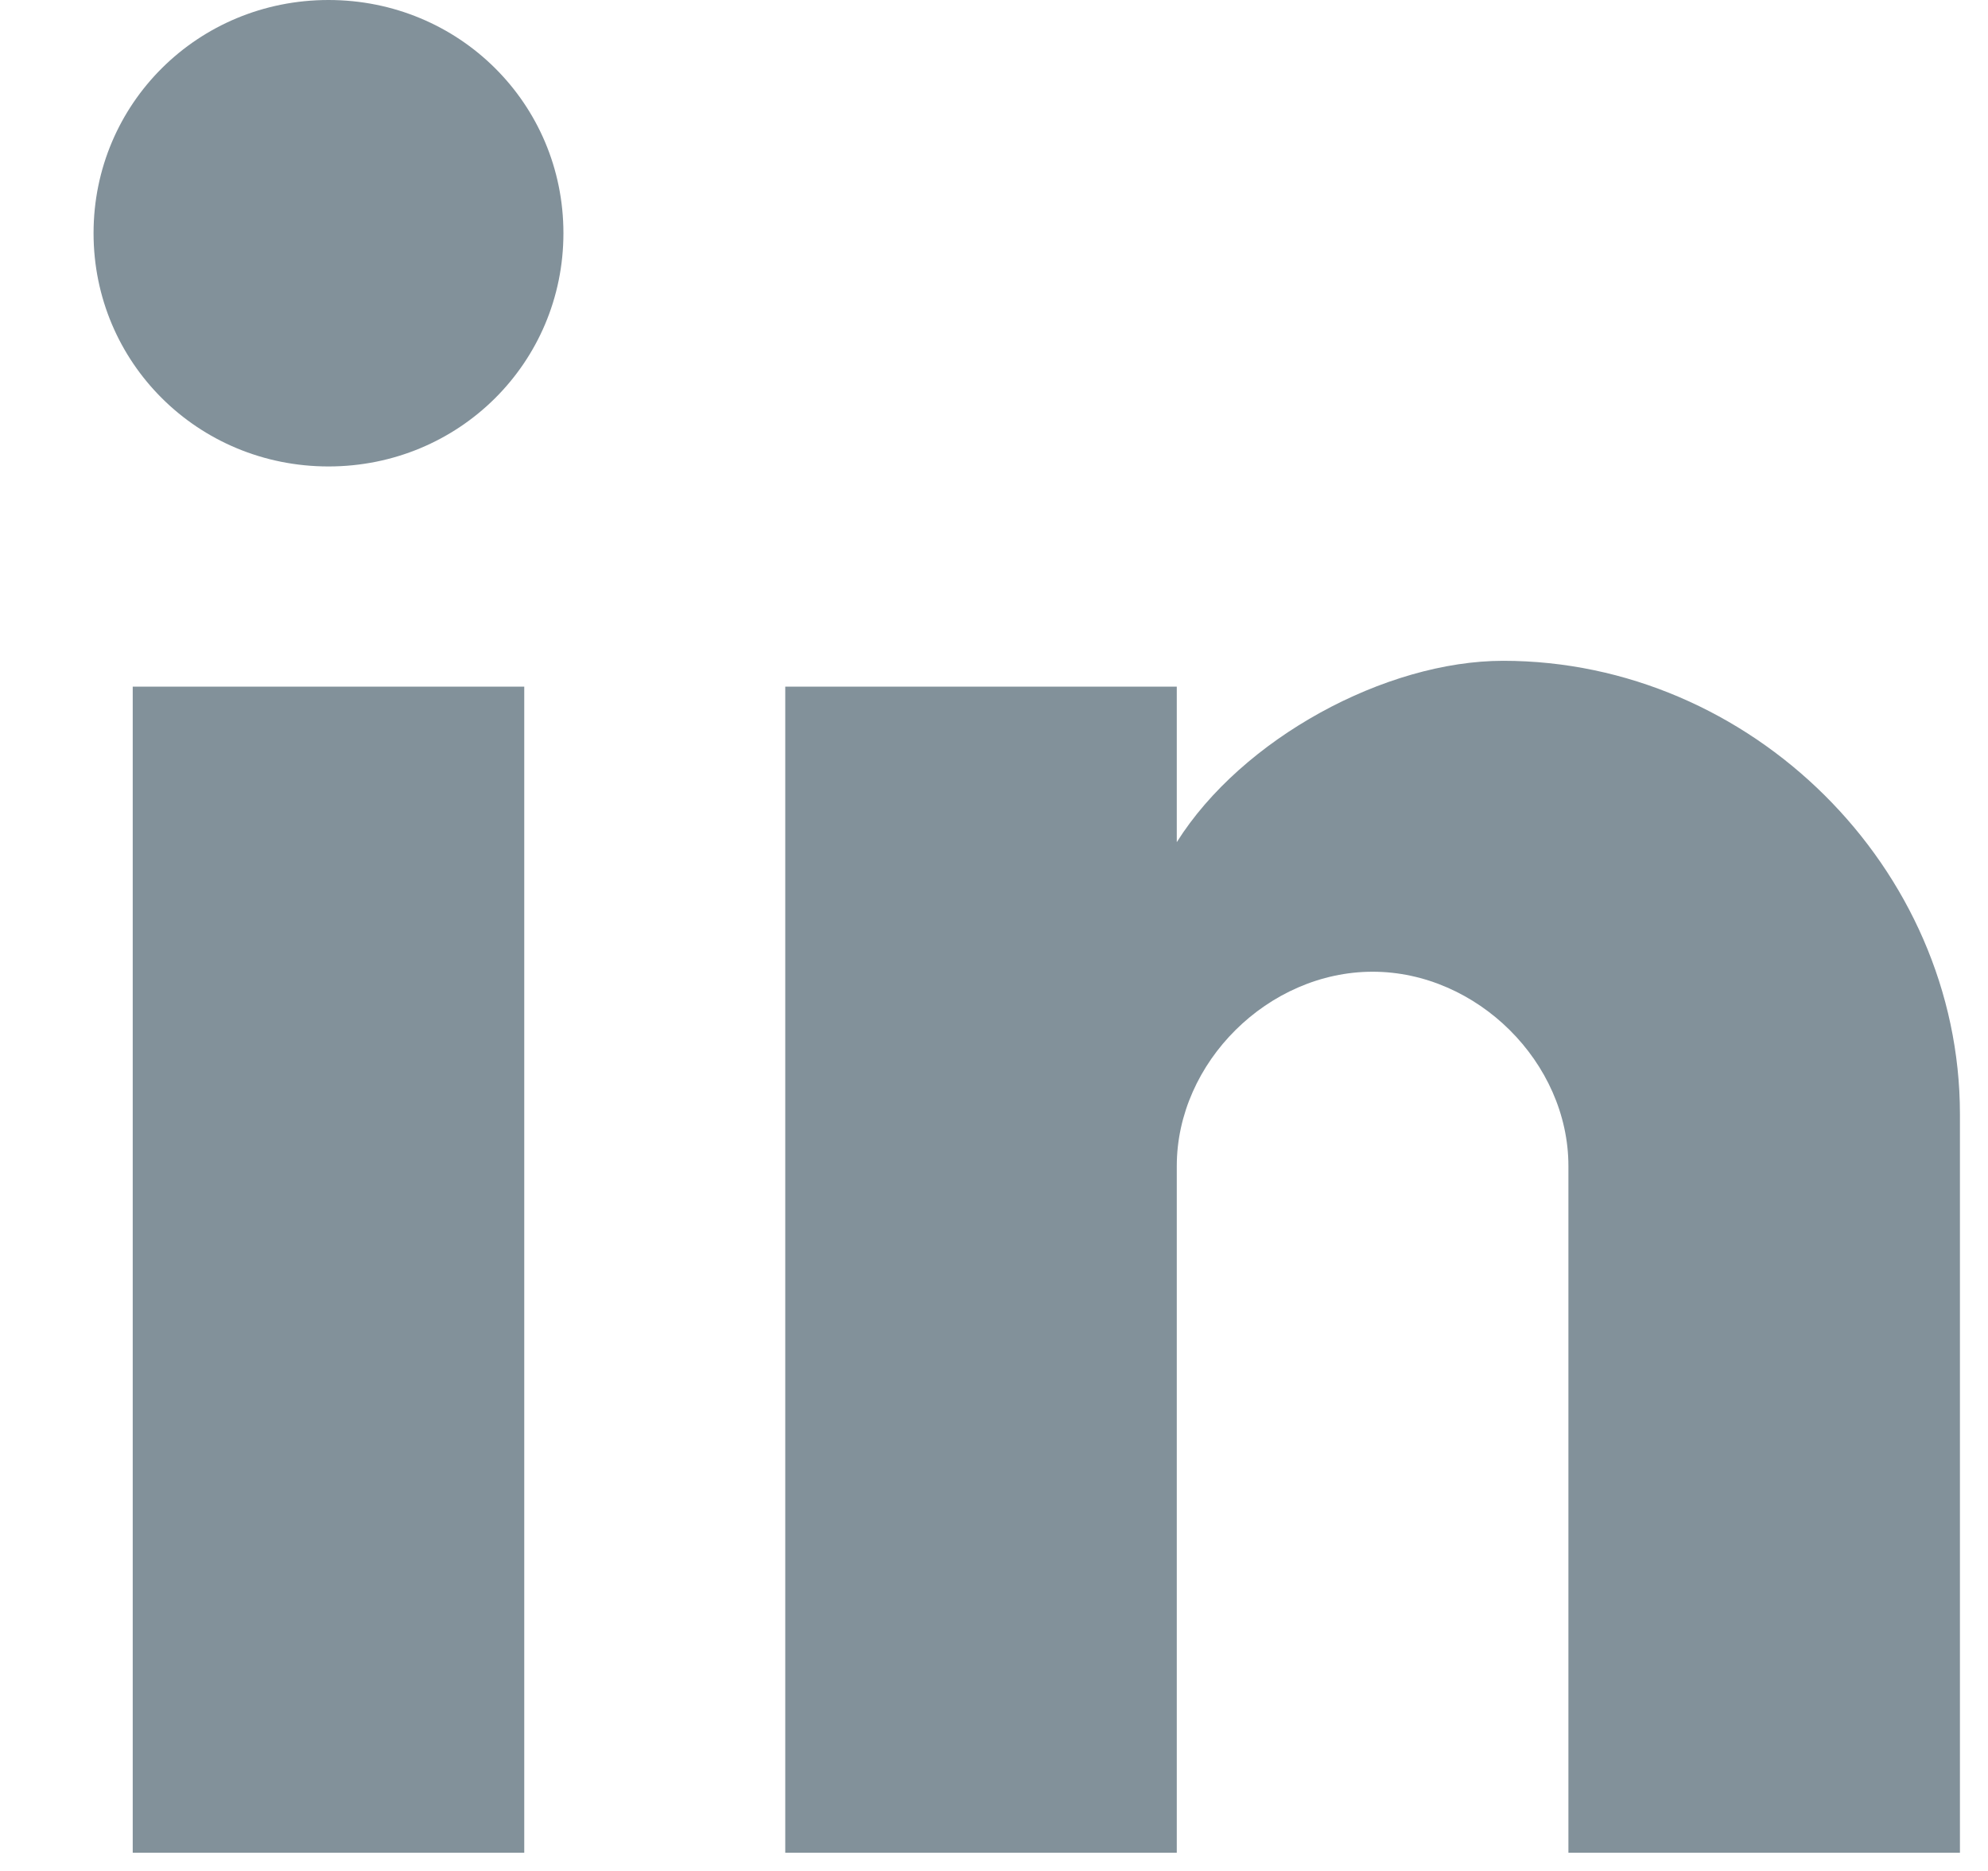
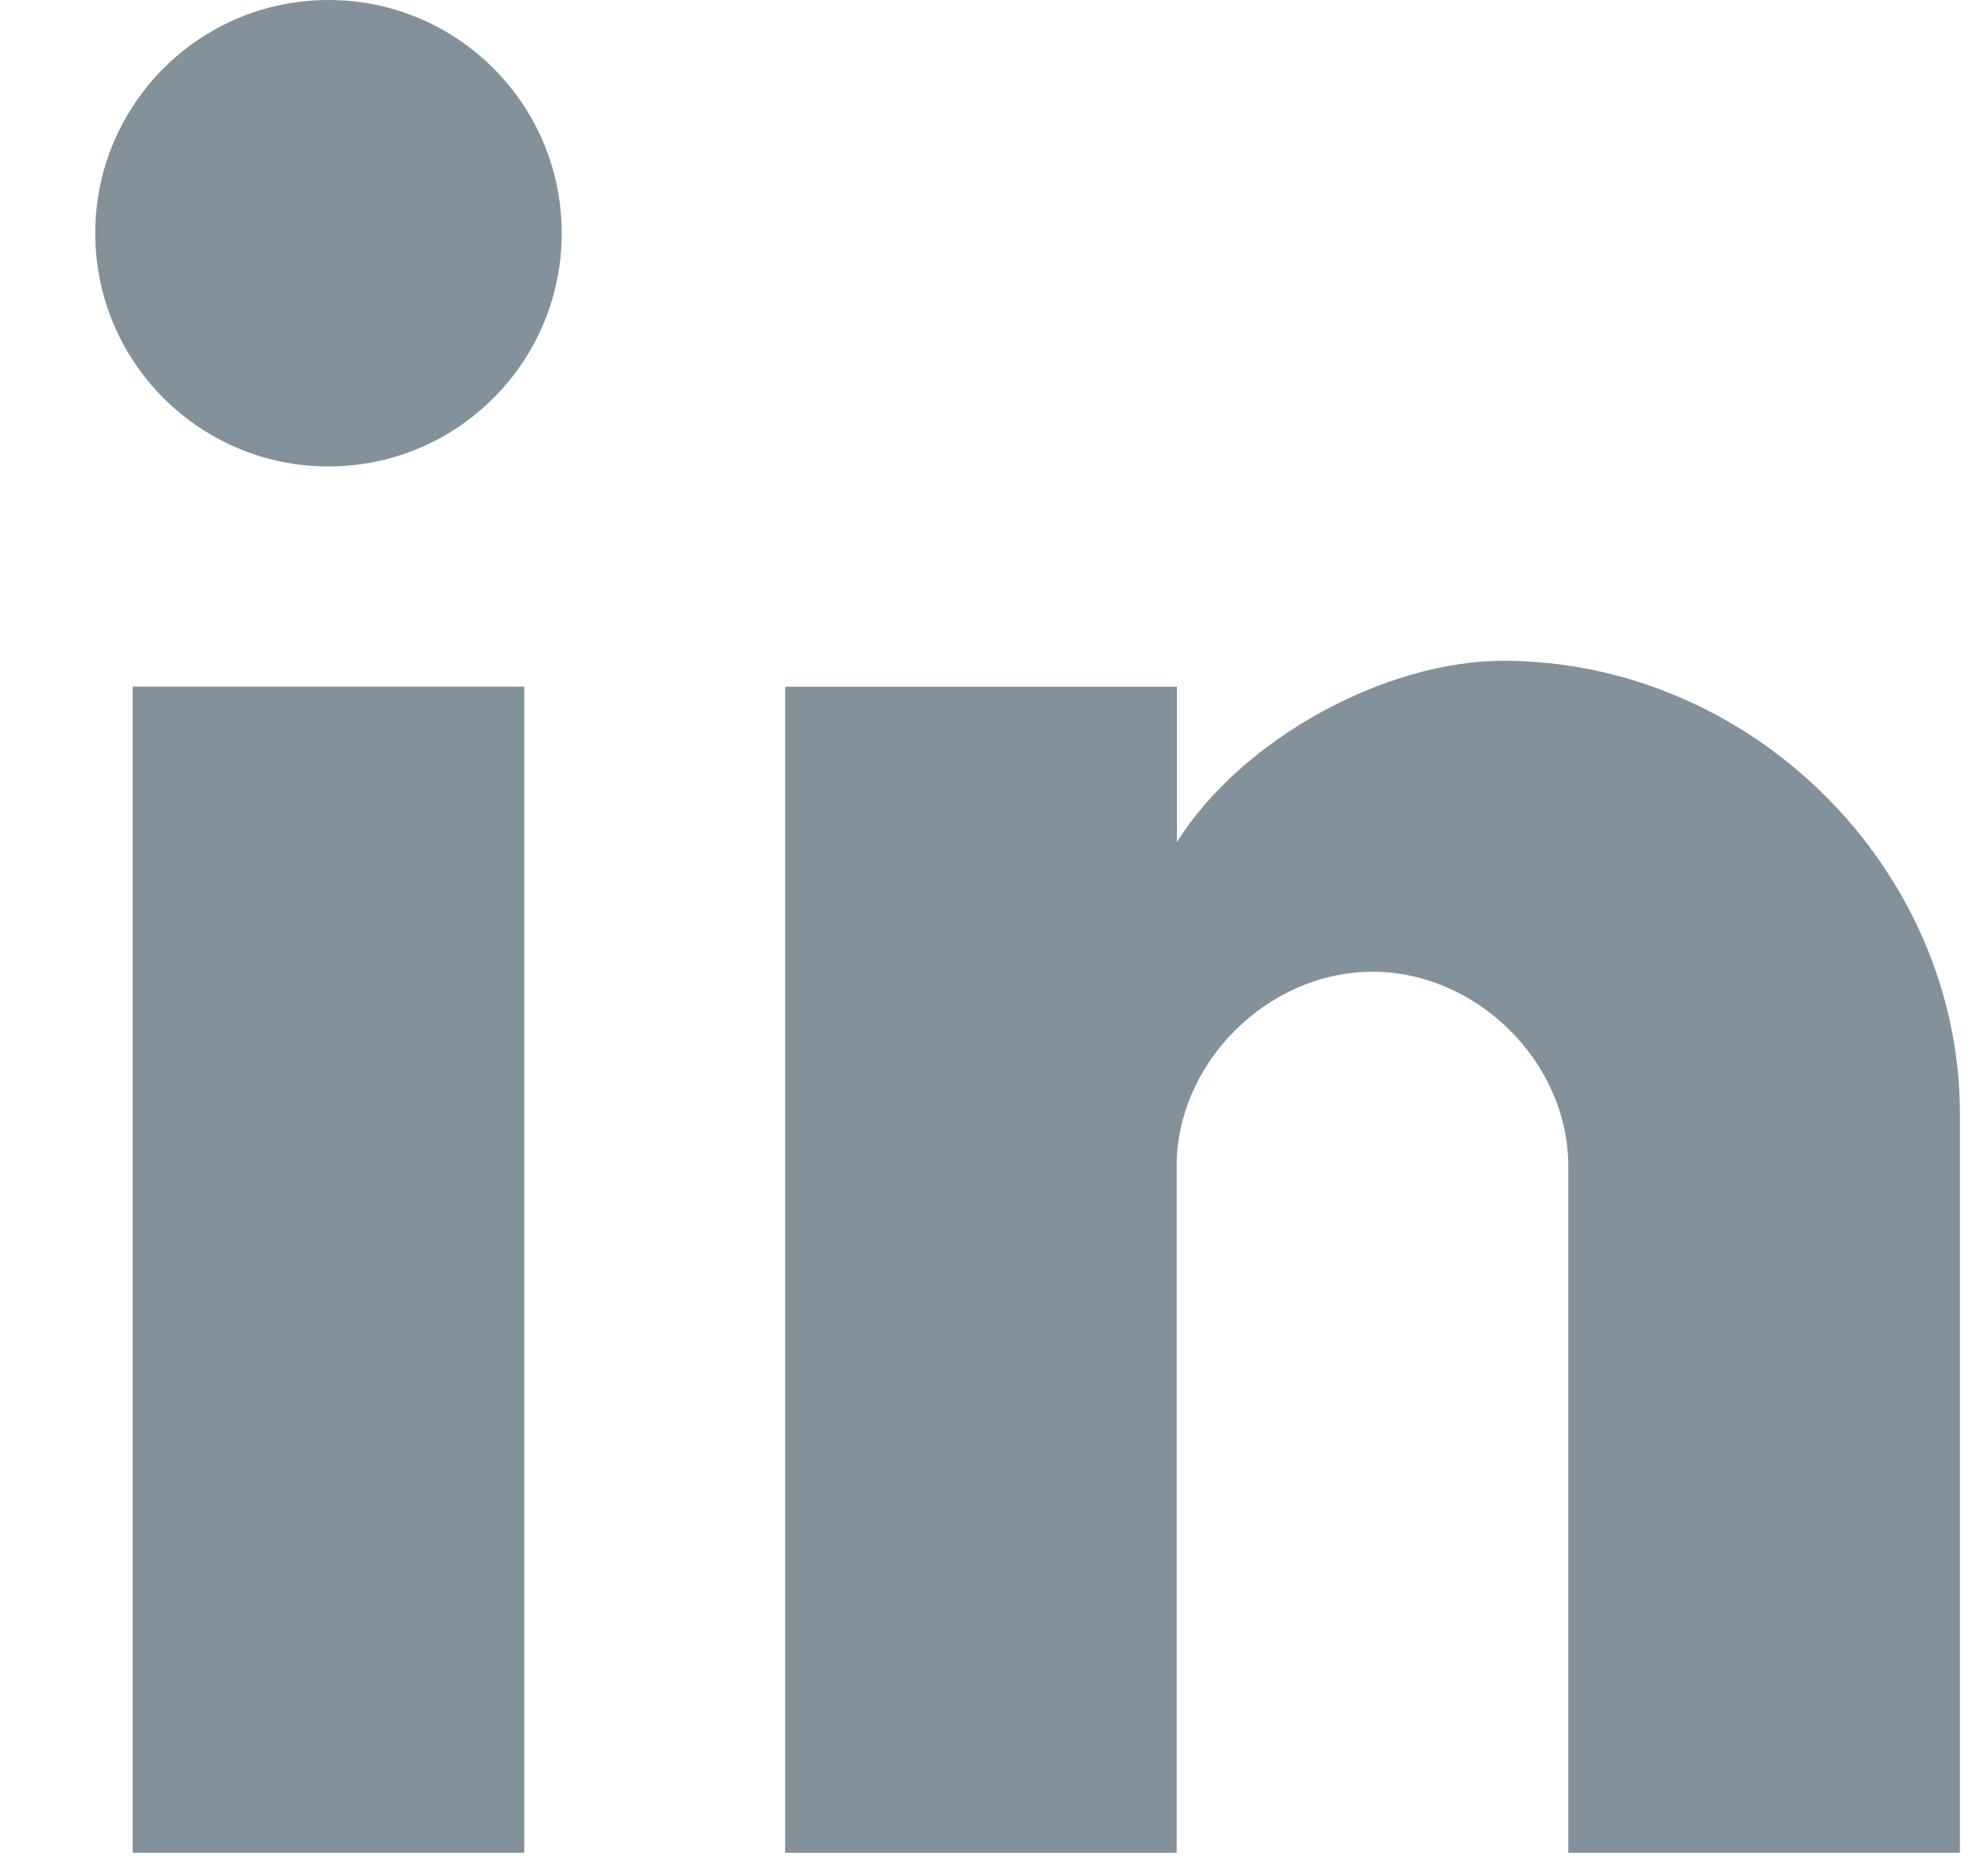
- <svg xmlns="http://www.w3.org/2000/svg" width="17" height="16" viewBox="0 0 17 16" fill="none">
-   <path fill-rule="evenodd" clip-rule="evenodd" d="M2.809 3.989C1.693 3.989 0.8 3.102 0.8 1.994C0.8 0.886 1.693 0 2.809 0C3.925 0 4.818 0.886 4.818 1.994C4.818 3.102 3.925 3.989 2.809 3.989ZM4.483 15.844H1.135V5.872H4.483V15.844ZM13.412 15.844H16.76V9.528C16.76 7.423 14.974 5.651 12.854 5.651C11.849 5.651 10.621 6.315 10.063 7.202V5.872H6.715V15.844H10.063V9.972C10.063 9.085 10.845 8.31 11.738 8.31C12.63 8.31 13.412 9.085 13.412 9.972V15.844Z" fill="#82919A" />
+ <svg xmlns="http://www.w3.org/2000/svg" width="17" height="16" fill="none">
+   <path fill-rule="evenodd" clip-rule="evenodd" d="M2.809 3.989a1.993 1.993 0 110-3.989 1.993 1.993 0 110 3.989zm1.674 11.855H1.135V5.872h3.348v9.972zm8.929 0h3.348V9.528c0-2.105-1.786-3.877-3.906-3.877-1.005 0-2.232.664-2.79 1.55V5.873h-3.35v9.972h3.348V9.972c0-.887.782-1.662 1.675-1.662s1.674.775 1.674 1.662v5.872z" fill="#82919A" />
</svg>
